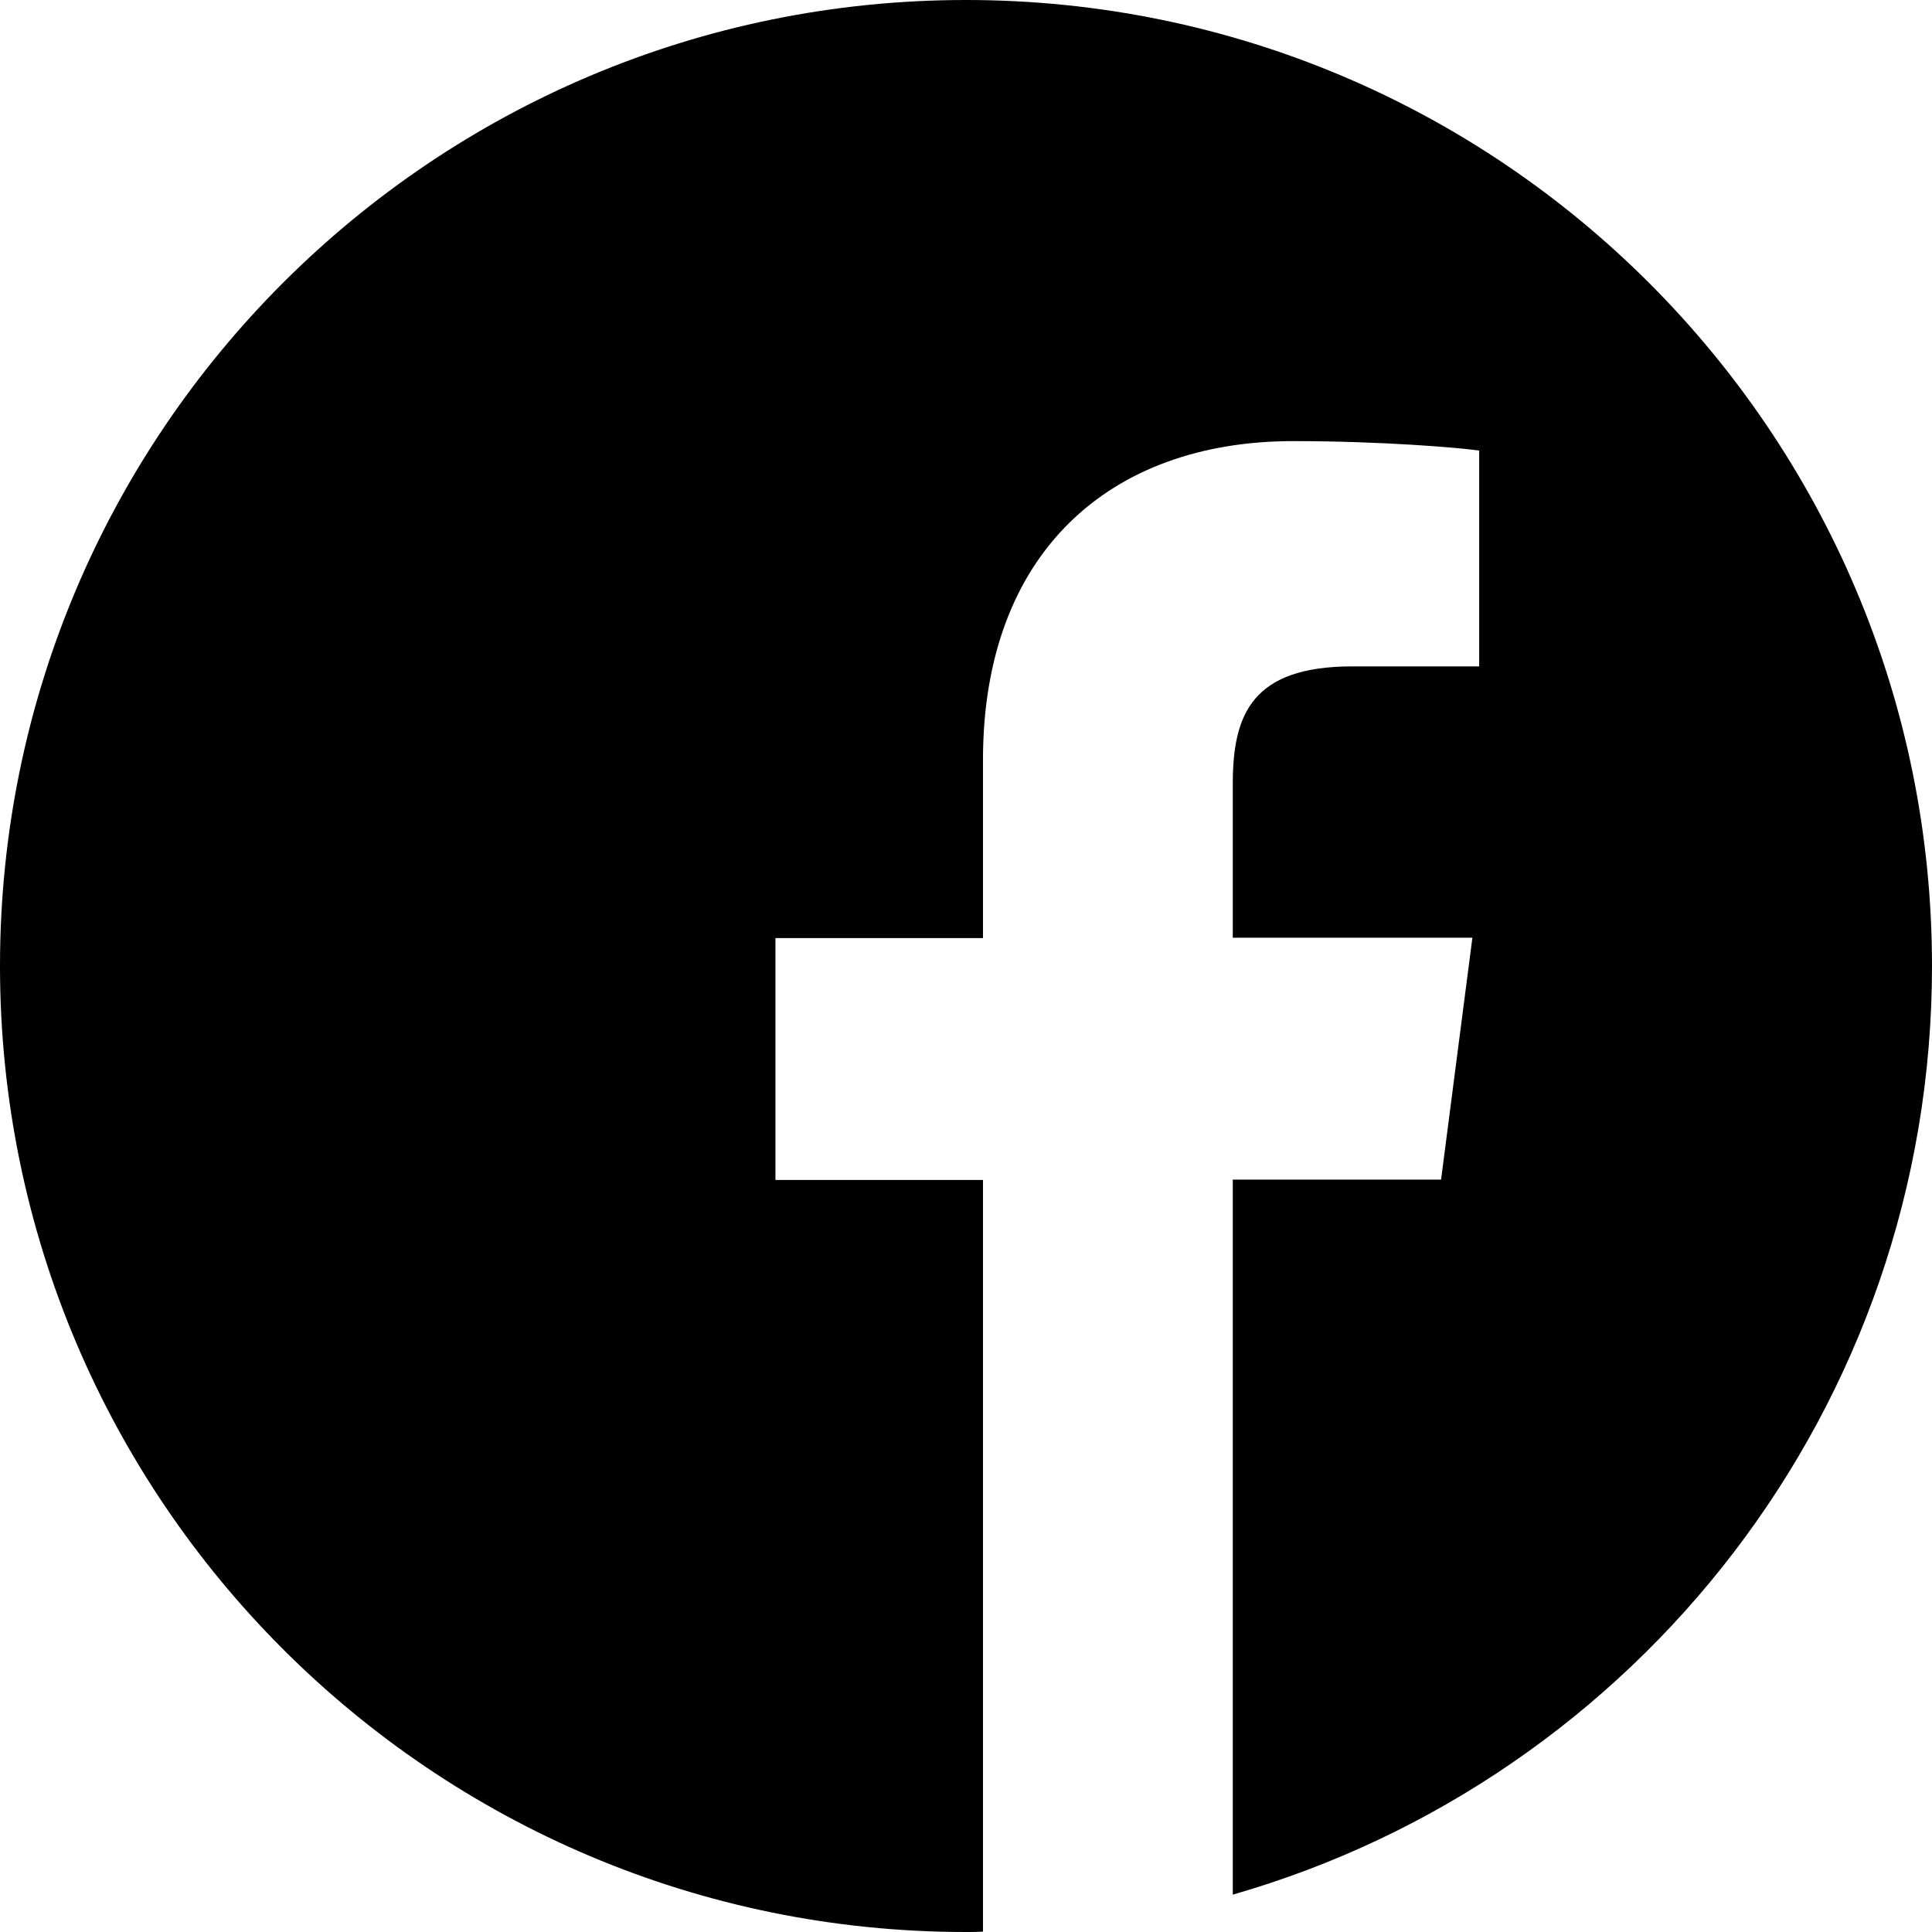
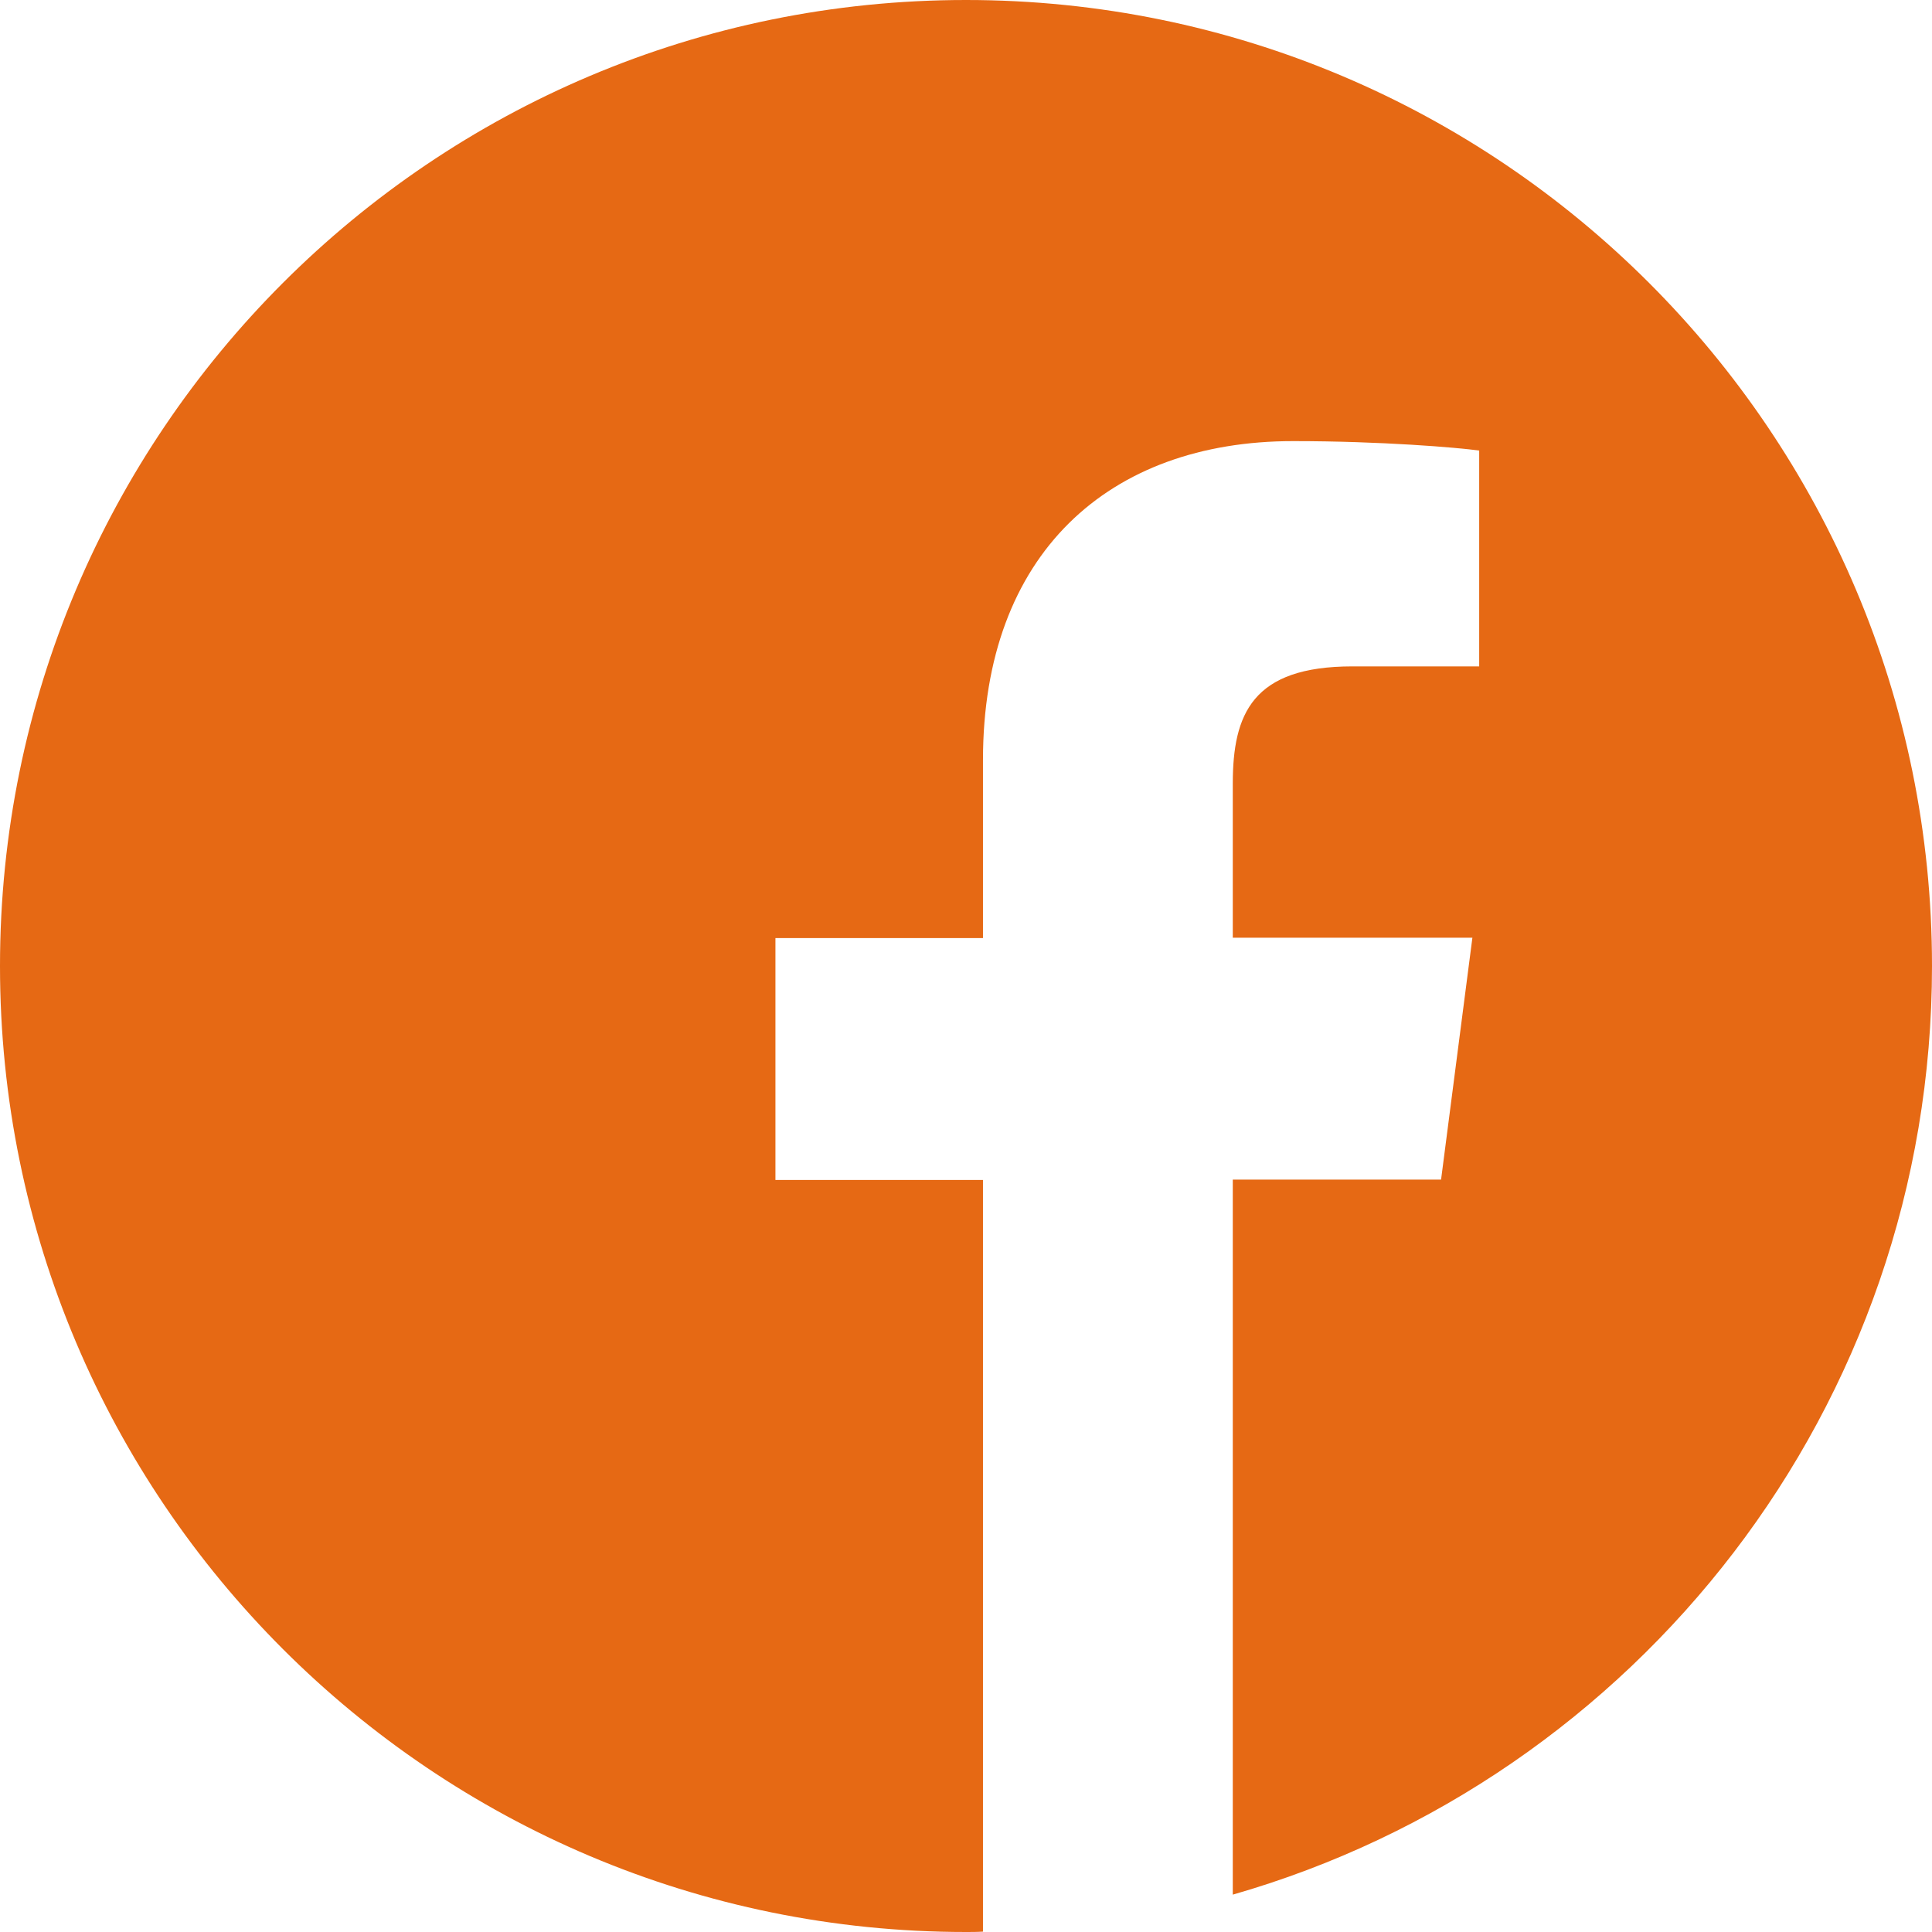
- <svg xmlns="http://www.w3.org/2000/svg" id="Capa_1" enable-background="new 0 0 512 512" height="512" viewBox="0 0 512 512" width="512">
-   <path d="m512 256c0-141.4-114.6-256-256-256s-256 114.6-256 256 114.6 256 256 256c1.5 0 3 0 4.5-.1v-199.2h-55v-64.1h55v-47.2c0-54.7 33.4-84.5 82.2-84.5 23.4 0 43.5 1.7 49.3 2.5v57.2h-33.6c-26.5 0-31.7 12.6-31.7 31.1v40.8h63.5l-8.3 64.1h-55.2v189.5c107-30.7 185.3-129.2 185.3-246.1z" />
+ <svg xmlns="http://www.w3.org/2000/svg" width="512" height="512" viewBox="0 0 512 512" id="Capa_1" overflow="hidden">
+   <path d="M512 256C512 114.6 397.4 0 256 0 114.6 0 0 114.6 0 256 0 397.4 114.6 512 256 512 257.5 512 259 512 260.5 511.9L260.5 312.7 205.5 312.7 205.5 248.6 260.5 248.6 260.5 201.4C260.5 146.7 293.9 116.9 342.7 116.9 366.1 116.9 386.2 118.6 392 119.4L392 176.6 358.4 176.6C331.9 176.6 326.7 189.2 326.7 207.7L326.7 248.5 390.2 248.5 381.9 312.6 326.7 312.6 326.7 502.1C433.7 471.4 512 372.9 512 256Z" fill="#E66914" />
</svg>
